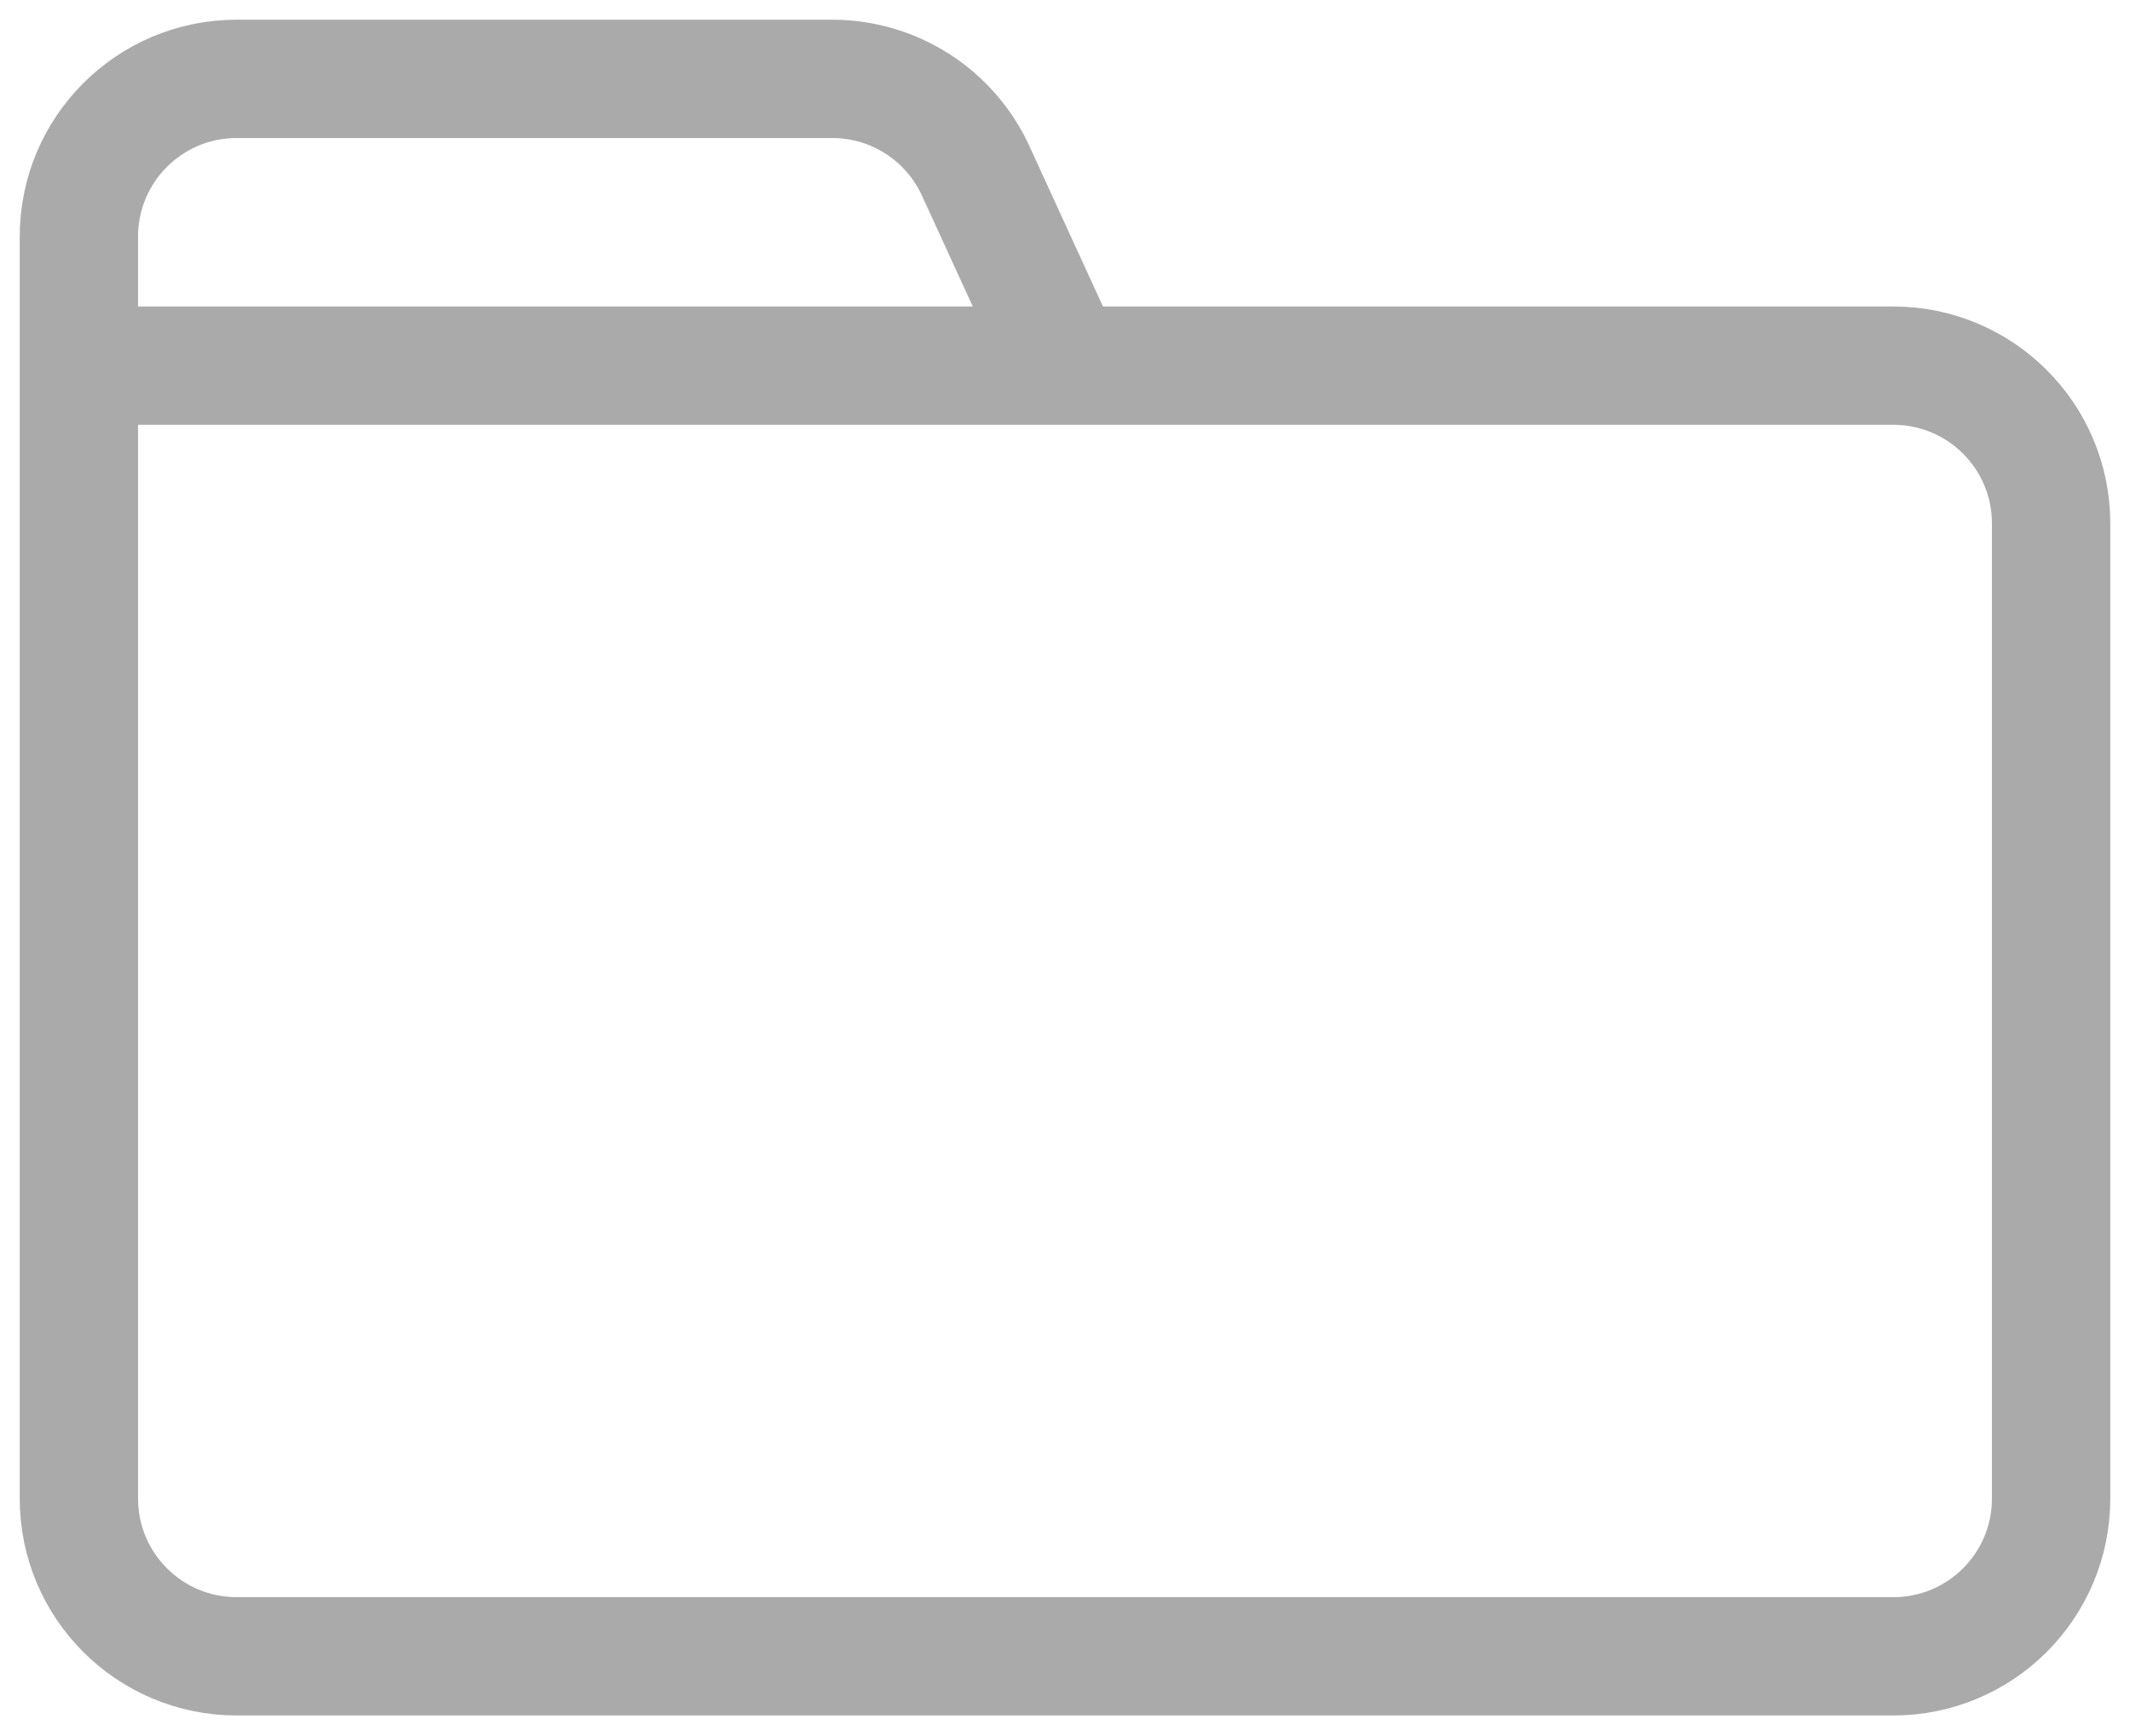
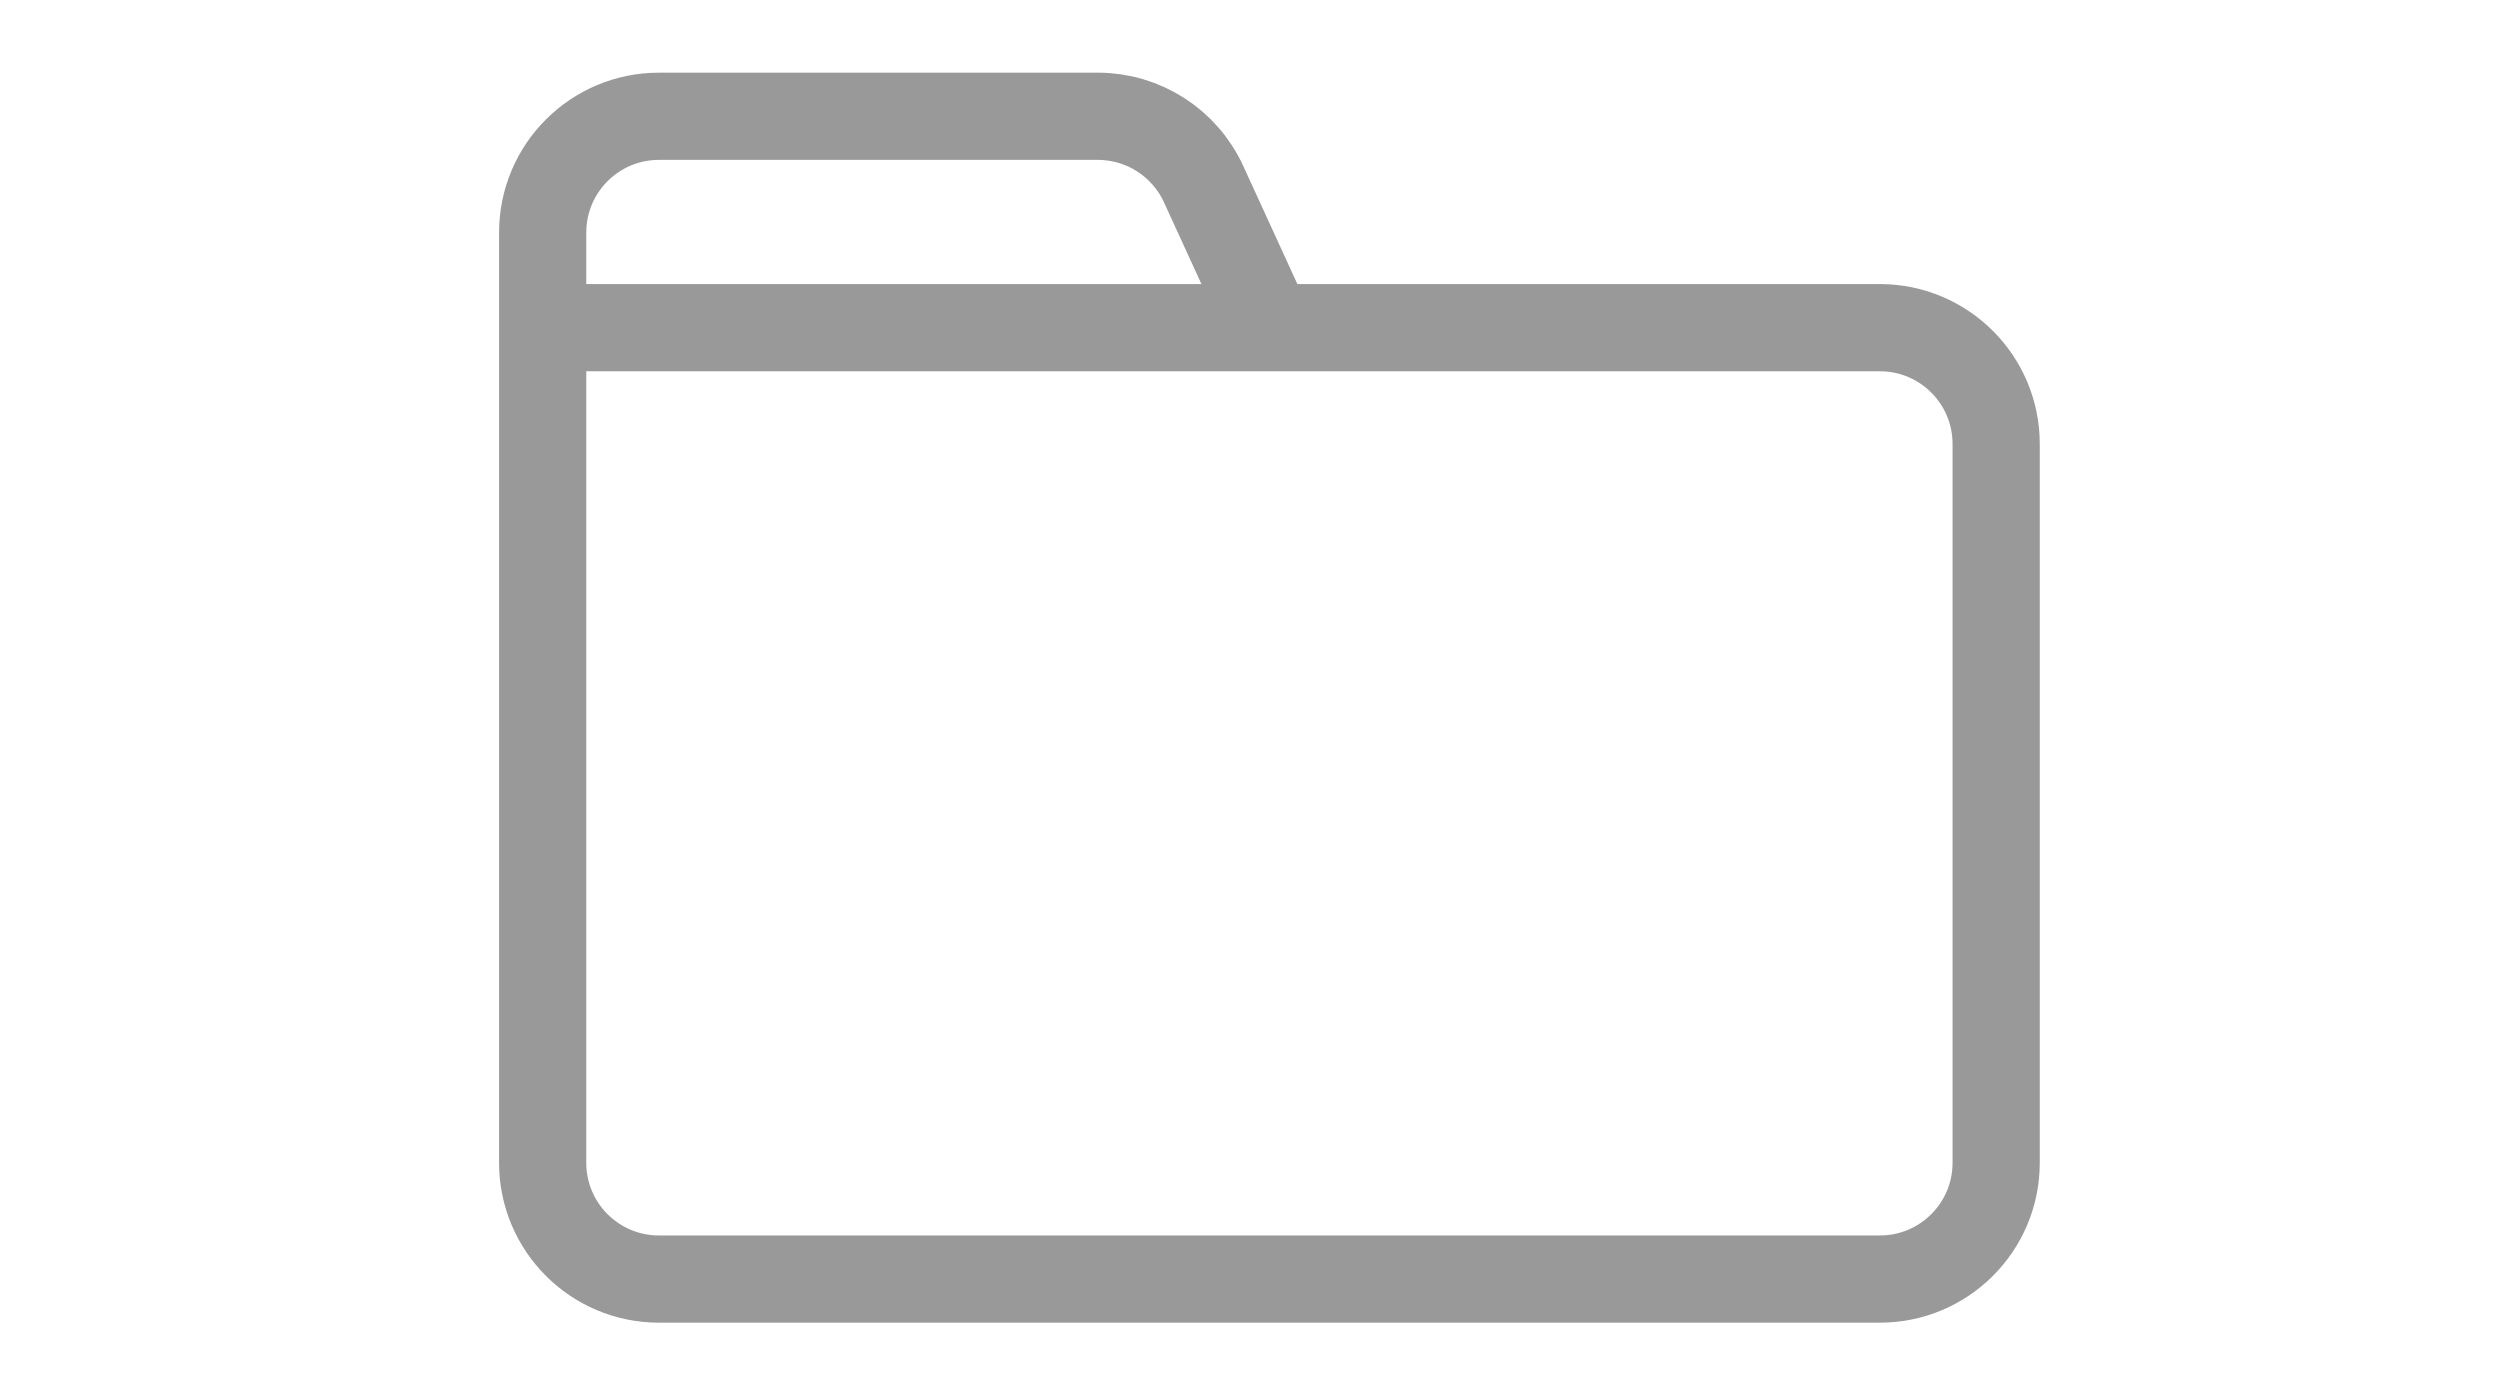
- <svg xmlns="http://www.w3.org/2000/svg" width="27" height="22" viewBox="0 0 27 22" fill="none">
-   <path d="M13.5 4.636H24C25.105 4.636 26 5.532 26 6.636V19C26 20.105 25.105 21 24 21H3C1.895 21 1 20.105 1 19V4.636M13.5 4.636L12.368 2.167C12.042 1.456 11.332 1 10.55 1H3C1.895 1 1 1.895 1 3V4.636M13.5 4.636H1" stroke="#AAAAAA" stroke-width="1.5" />
+ <svg xmlns="http://www.w3.org/2000/svg" width="43" height="24" viewBox="0 0 43 24" fill="none">
+   <path d="M21.834 5.636H32.334C33.438 5.636 34.334 6.532 34.334 7.636V20C34.334 21.105 33.438 22 32.334 22H11.334C10.229 22 9.334 21.105 9.334 20V5.636M21.834 5.636L20.702 3.167C20.376 2.456 19.665 2 18.883 2H11.334C10.229 2 9.334 2.895 9.334 4V5.636M21.834 5.636H9.334" stroke="#999999" stroke-width="1.5" />
</svg>
